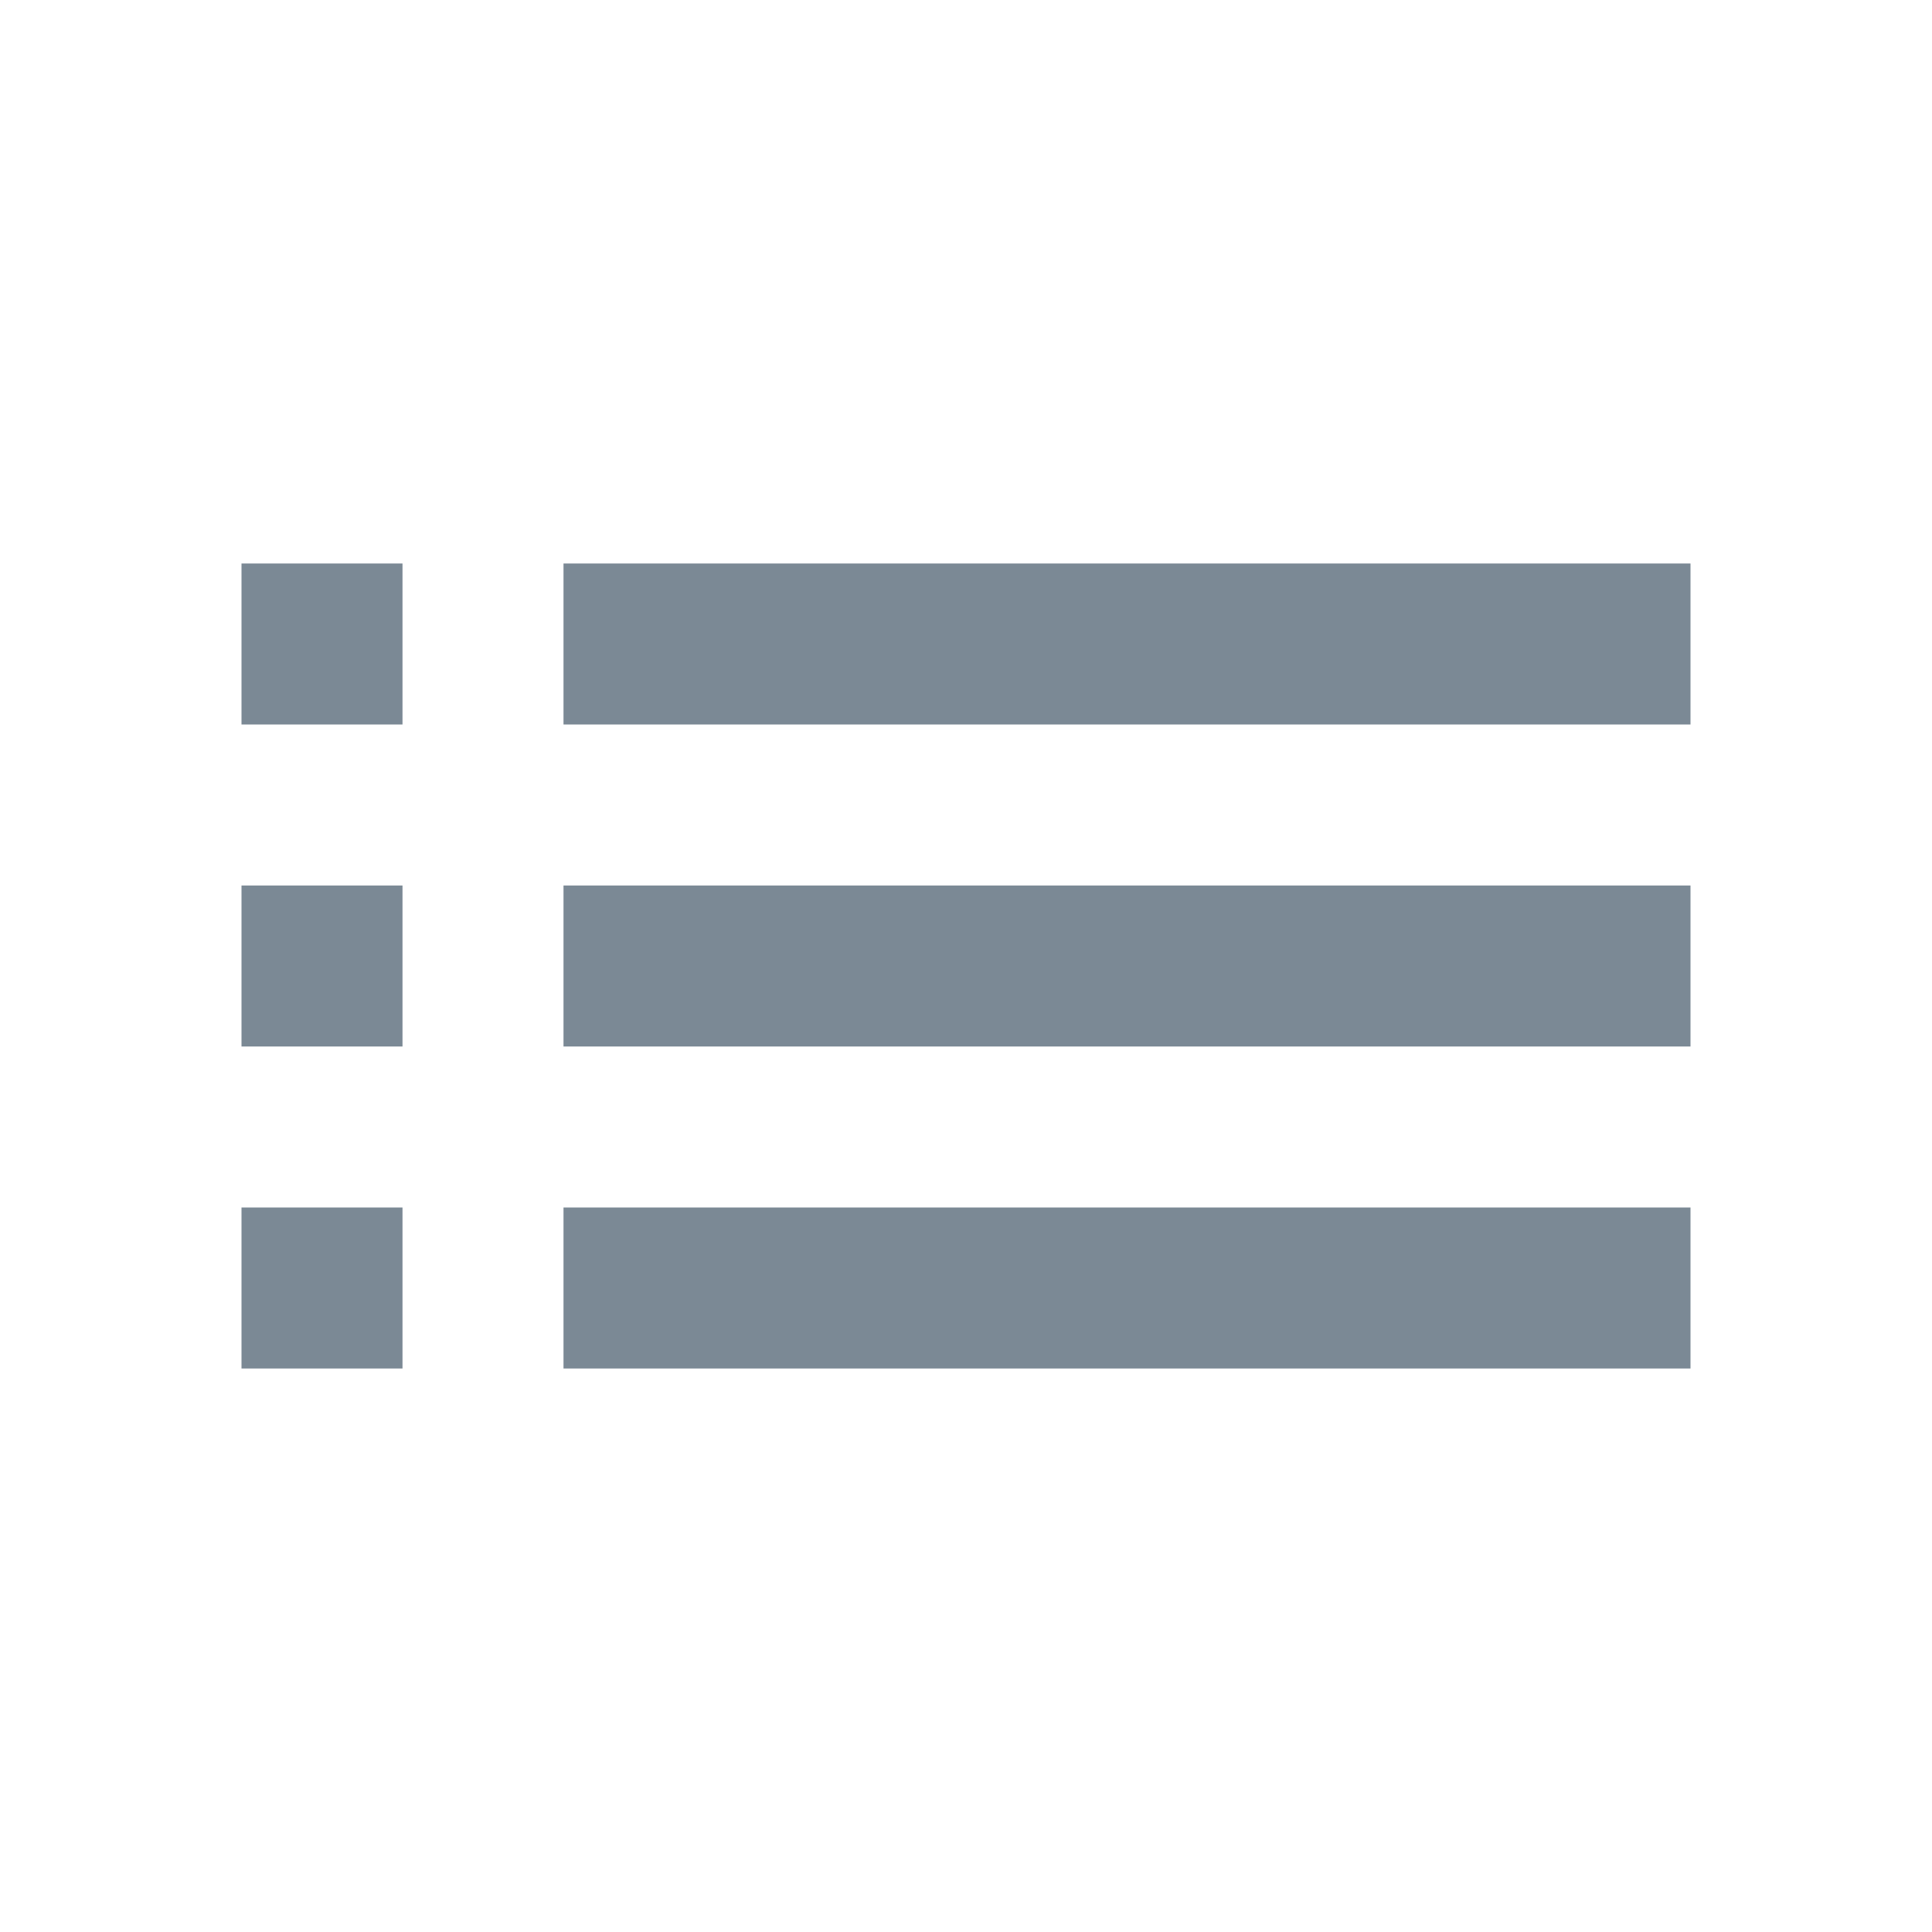
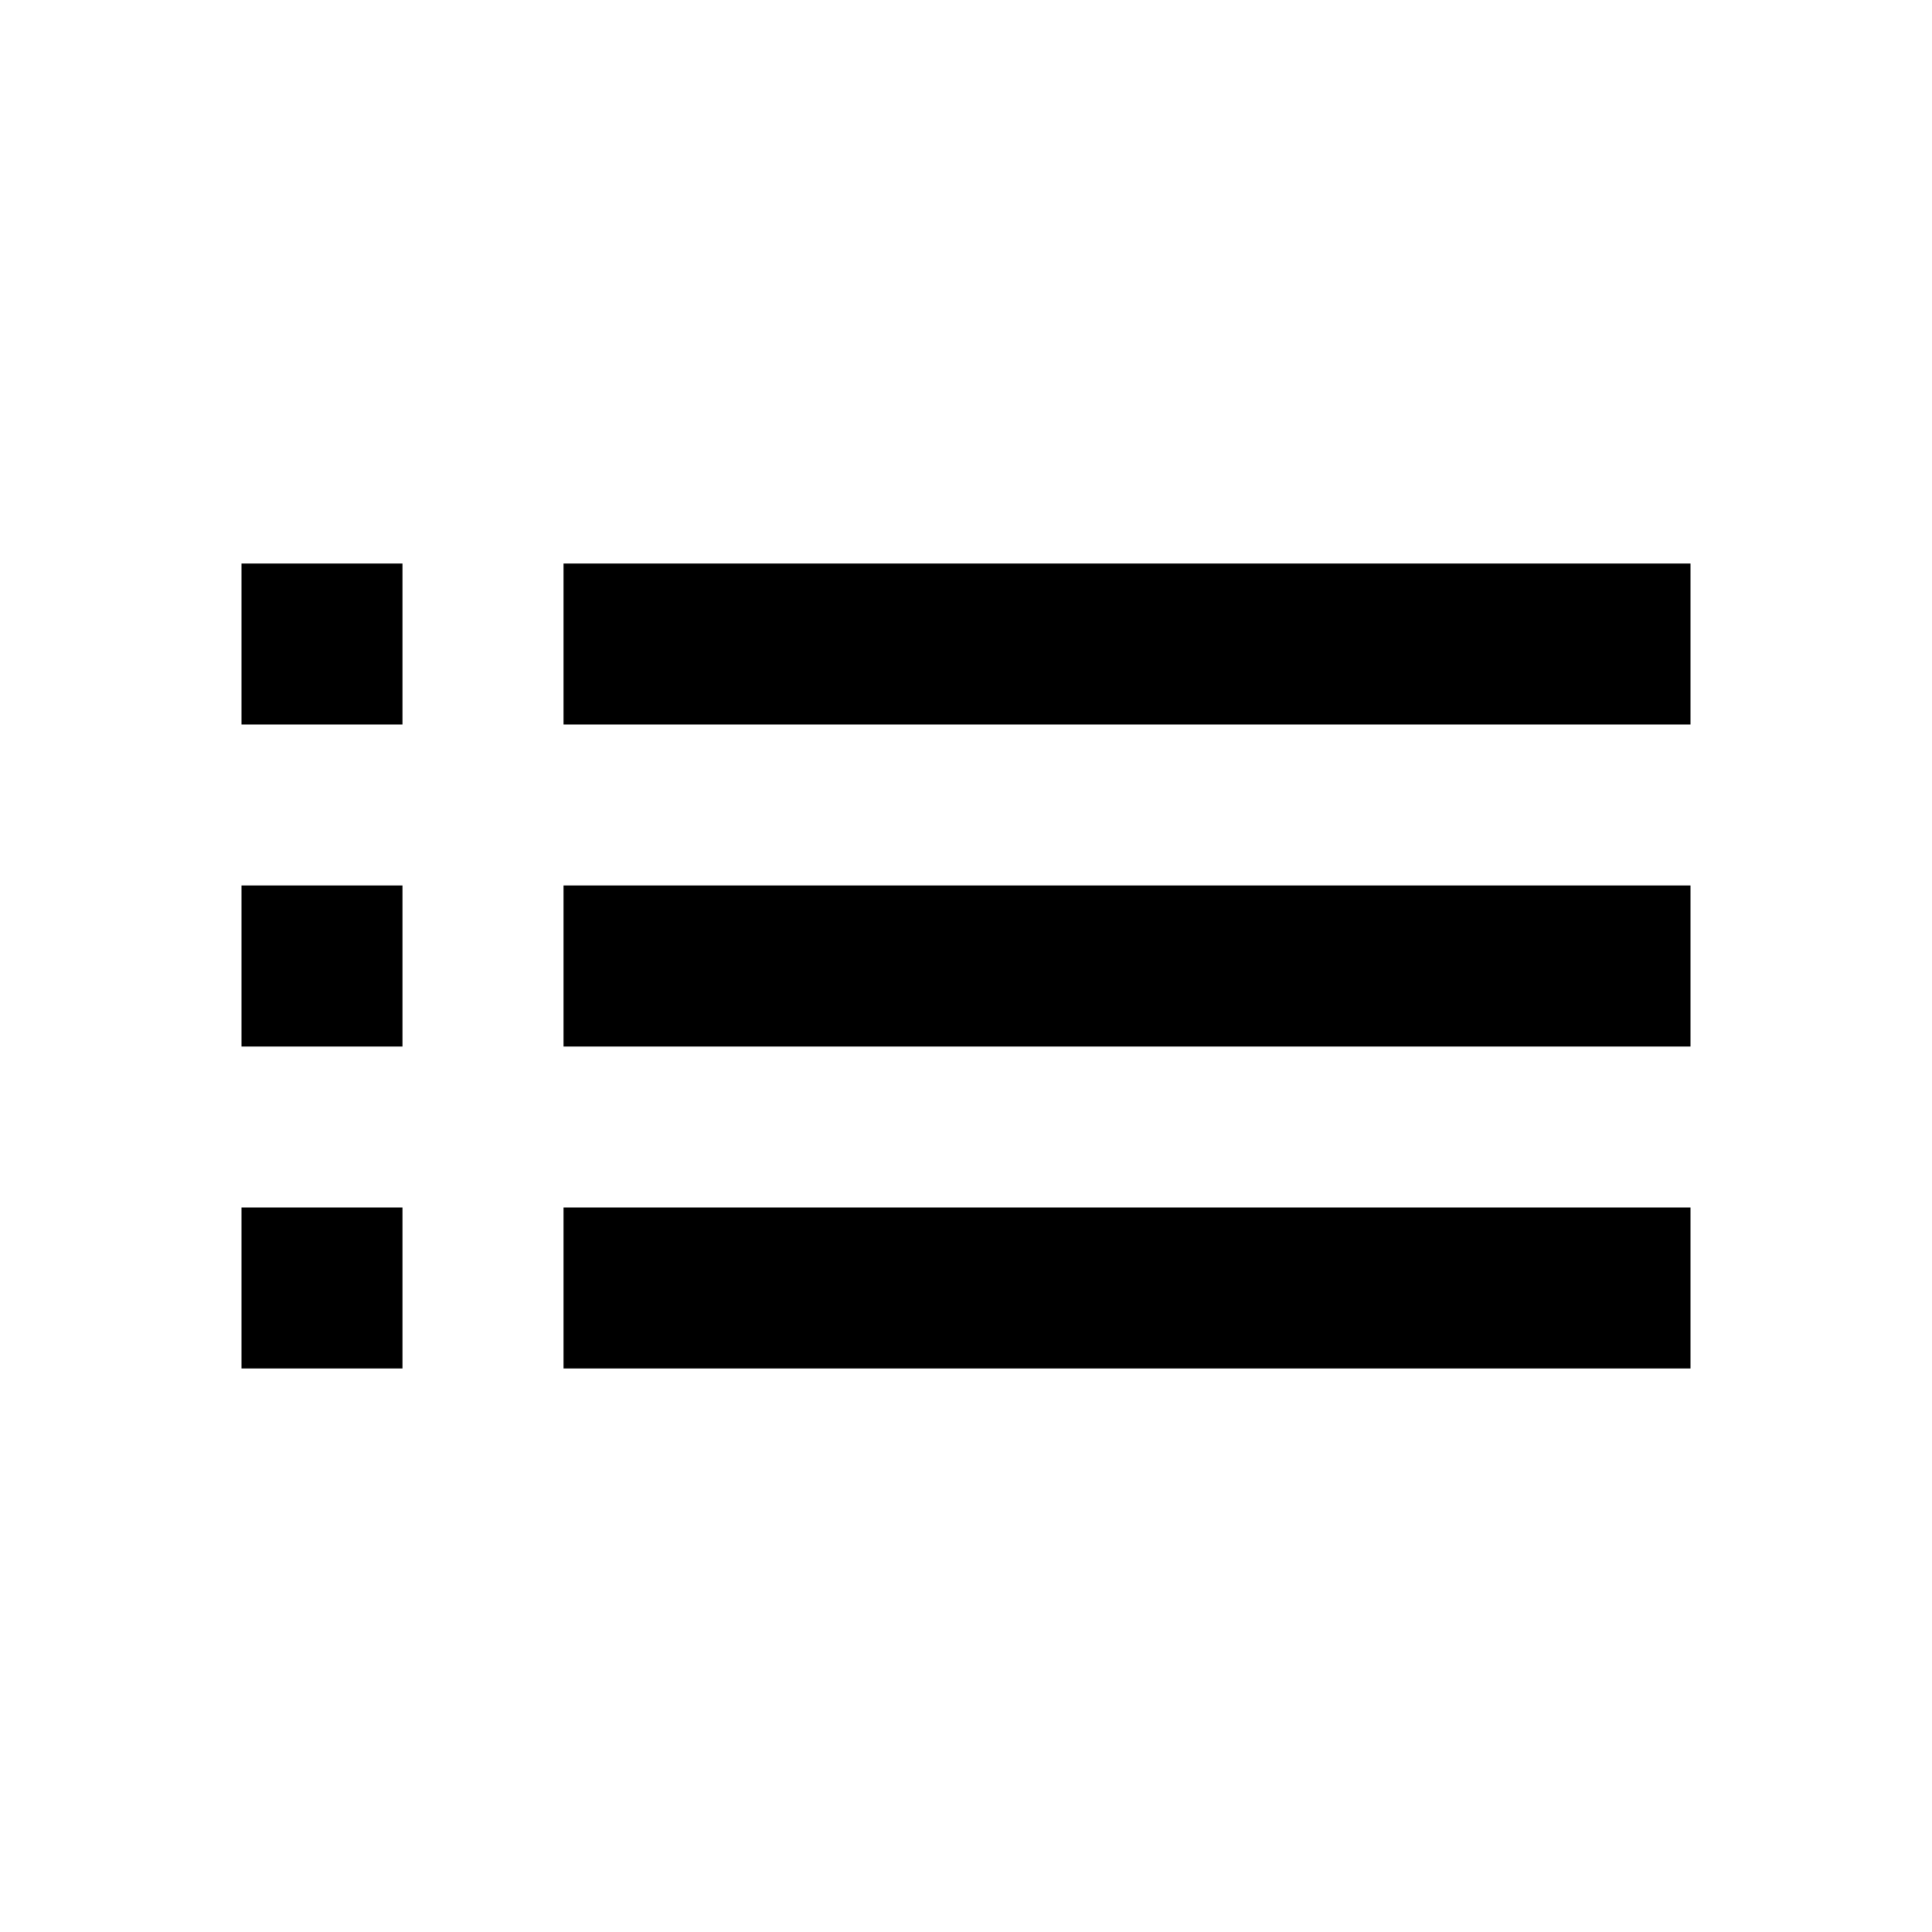
- <svg xmlns="http://www.w3.org/2000/svg" fill="#7b8995" height="24" viewBox="0 0 24 24" width="24">
+ <svg xmlns="http://www.w3.org/2000/svg" height="24" viewBox="0 0 24 24" width="24">
  <path d="M3 13h2v-2H3v2zm0 4h2v-2H3v2zm0-8h2V7H3v2zm4 4h14v-2H7v2zm0 4h14v-2H7v2zM7 7v2h14V7H7z" />
  <path d="M0 0h24v24H0z" fill="none" />
</svg>
